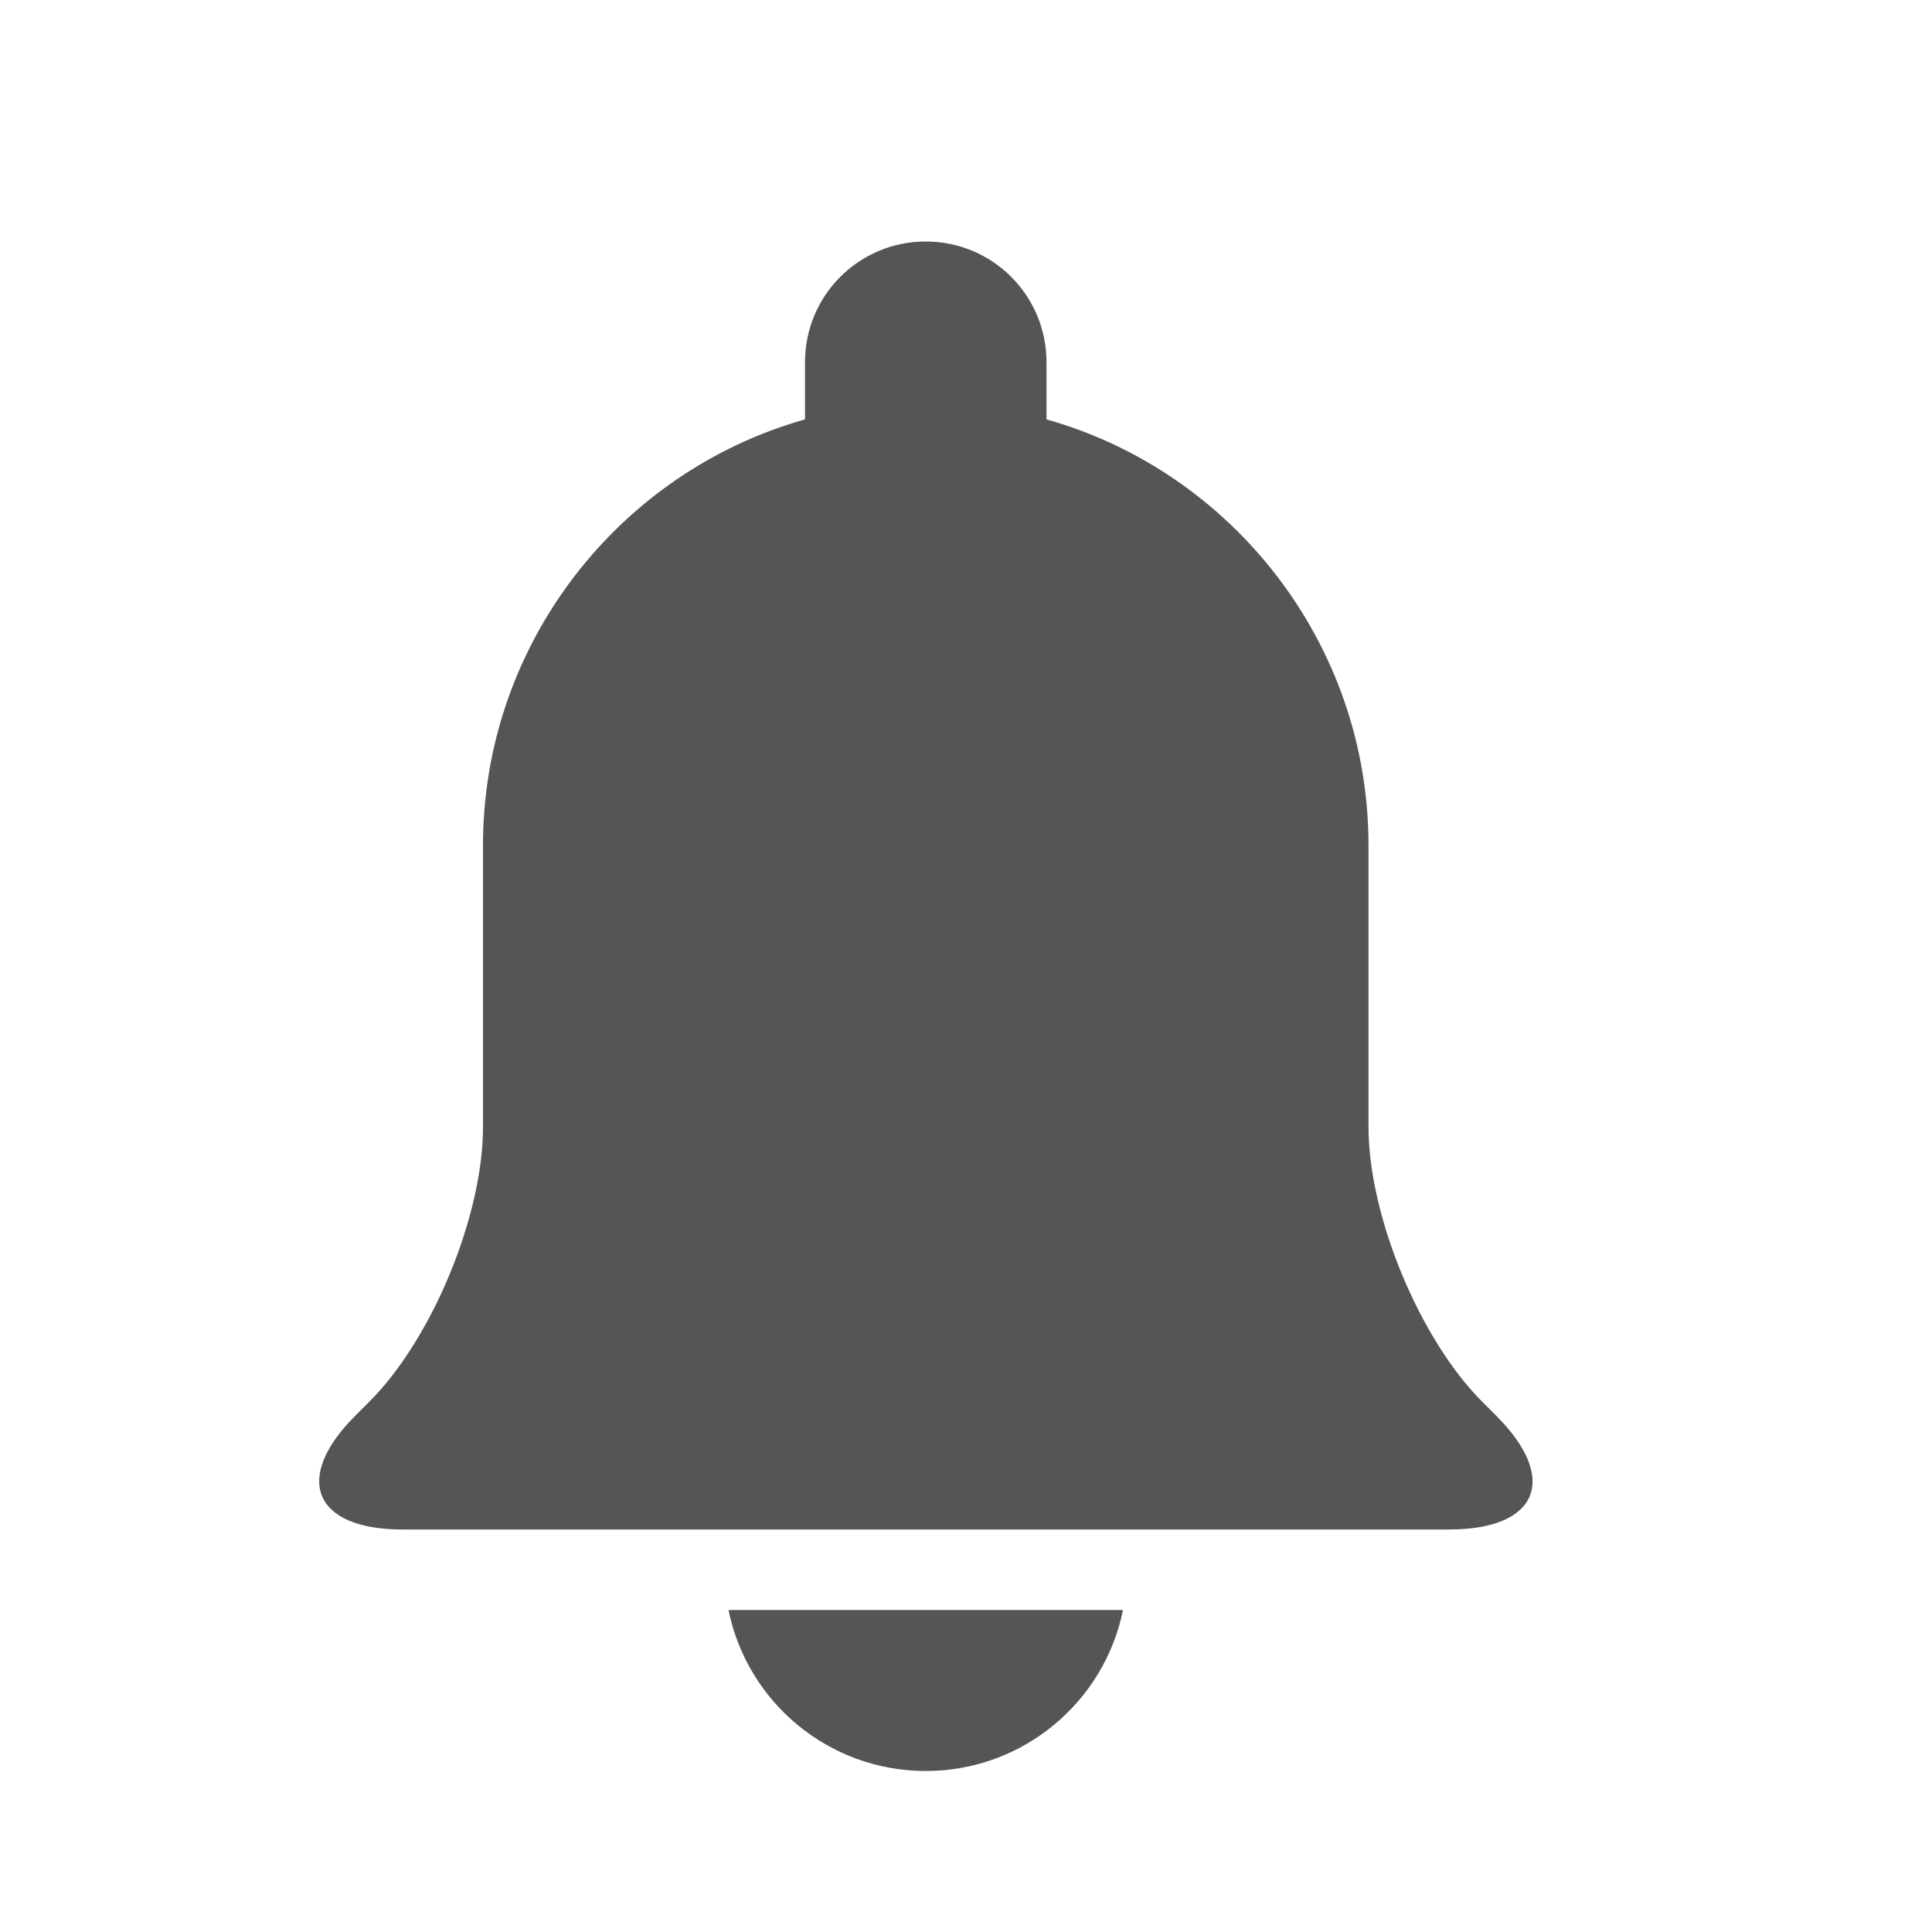
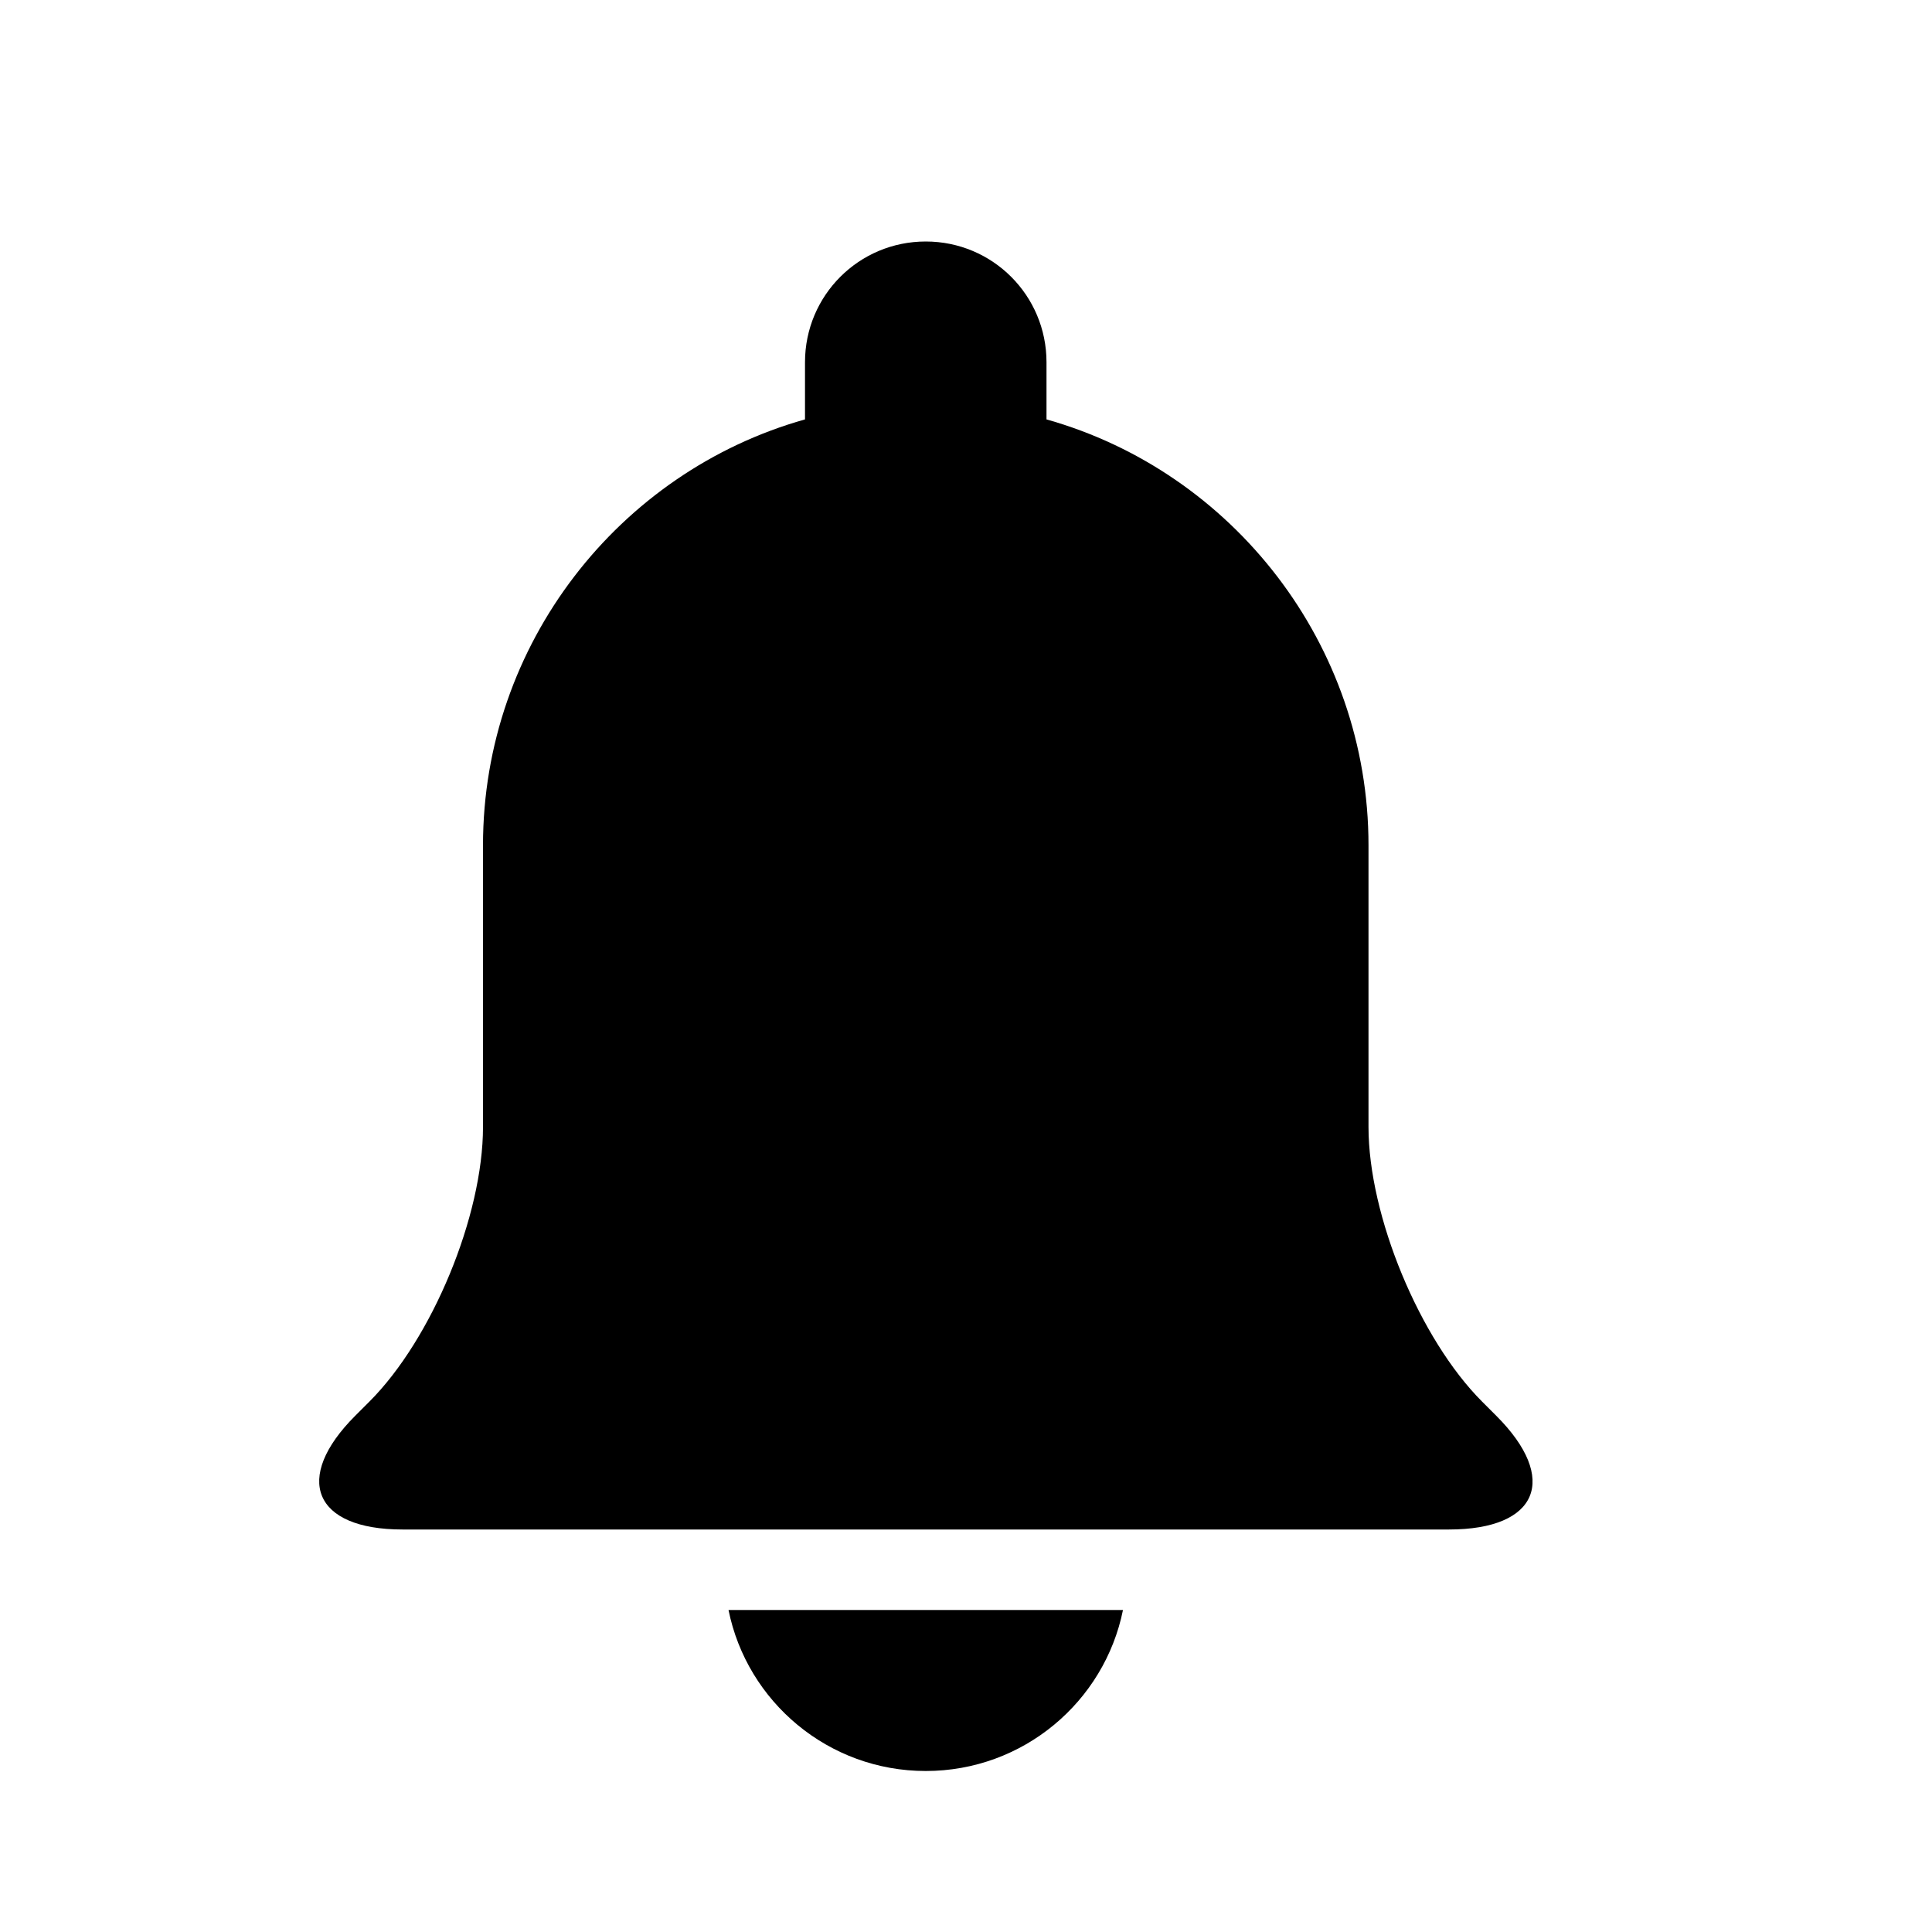
<svg xmlns="http://www.w3.org/2000/svg" version="1.1" width="24" height="24" viewBox="0 0 24 24">
-   <path fill="#555" d="M13 4.5v0.71c2.31 0.65 4 2.79 4 5.29v3.499c0 1.105 0.636 2.637 1.412 3.413l0.176 0.176c0.78 0.78 0.522 1.412-0.588 1.412h-13c-1.105 0-1.364-0.636-0.588-1.412l0.176-0.176c0.78-0.78 1.412-2.308 1.412-3.413v-3.499c0-2.5 1.69-4.64 4-5.29v-0.71c0-0.83 0.67-1.5 1.5-1.5s1.5 0.67 1.5 1.5zM9.050 20h4.9c-0.23 1.14-1.24 2-2.45 2s-2.22-0.86-2.45-2z" />
+   <path d="M13 4.5v0.71c2.31 0.65 4 2.79 4 5.29v3.499c0 1.105 0.636 2.637 1.412 3.413l0.176 0.176c0.78 0.78 0.522 1.412-0.588 1.412h-13c-1.105 0-1.364-0.636-0.588-1.412l0.176-0.176c0.78-0.78 1.412-2.308 1.412-3.413v-3.499c0-2.5 1.69-4.64 4-5.29v-0.71c0-0.83 0.67-1.5 1.5-1.5s1.5 0.67 1.5 1.5zM9.050 20h4.9c-0.23 1.14-1.24 2-2.45 2s-2.22-0.86-2.45-2z" />
</svg>
